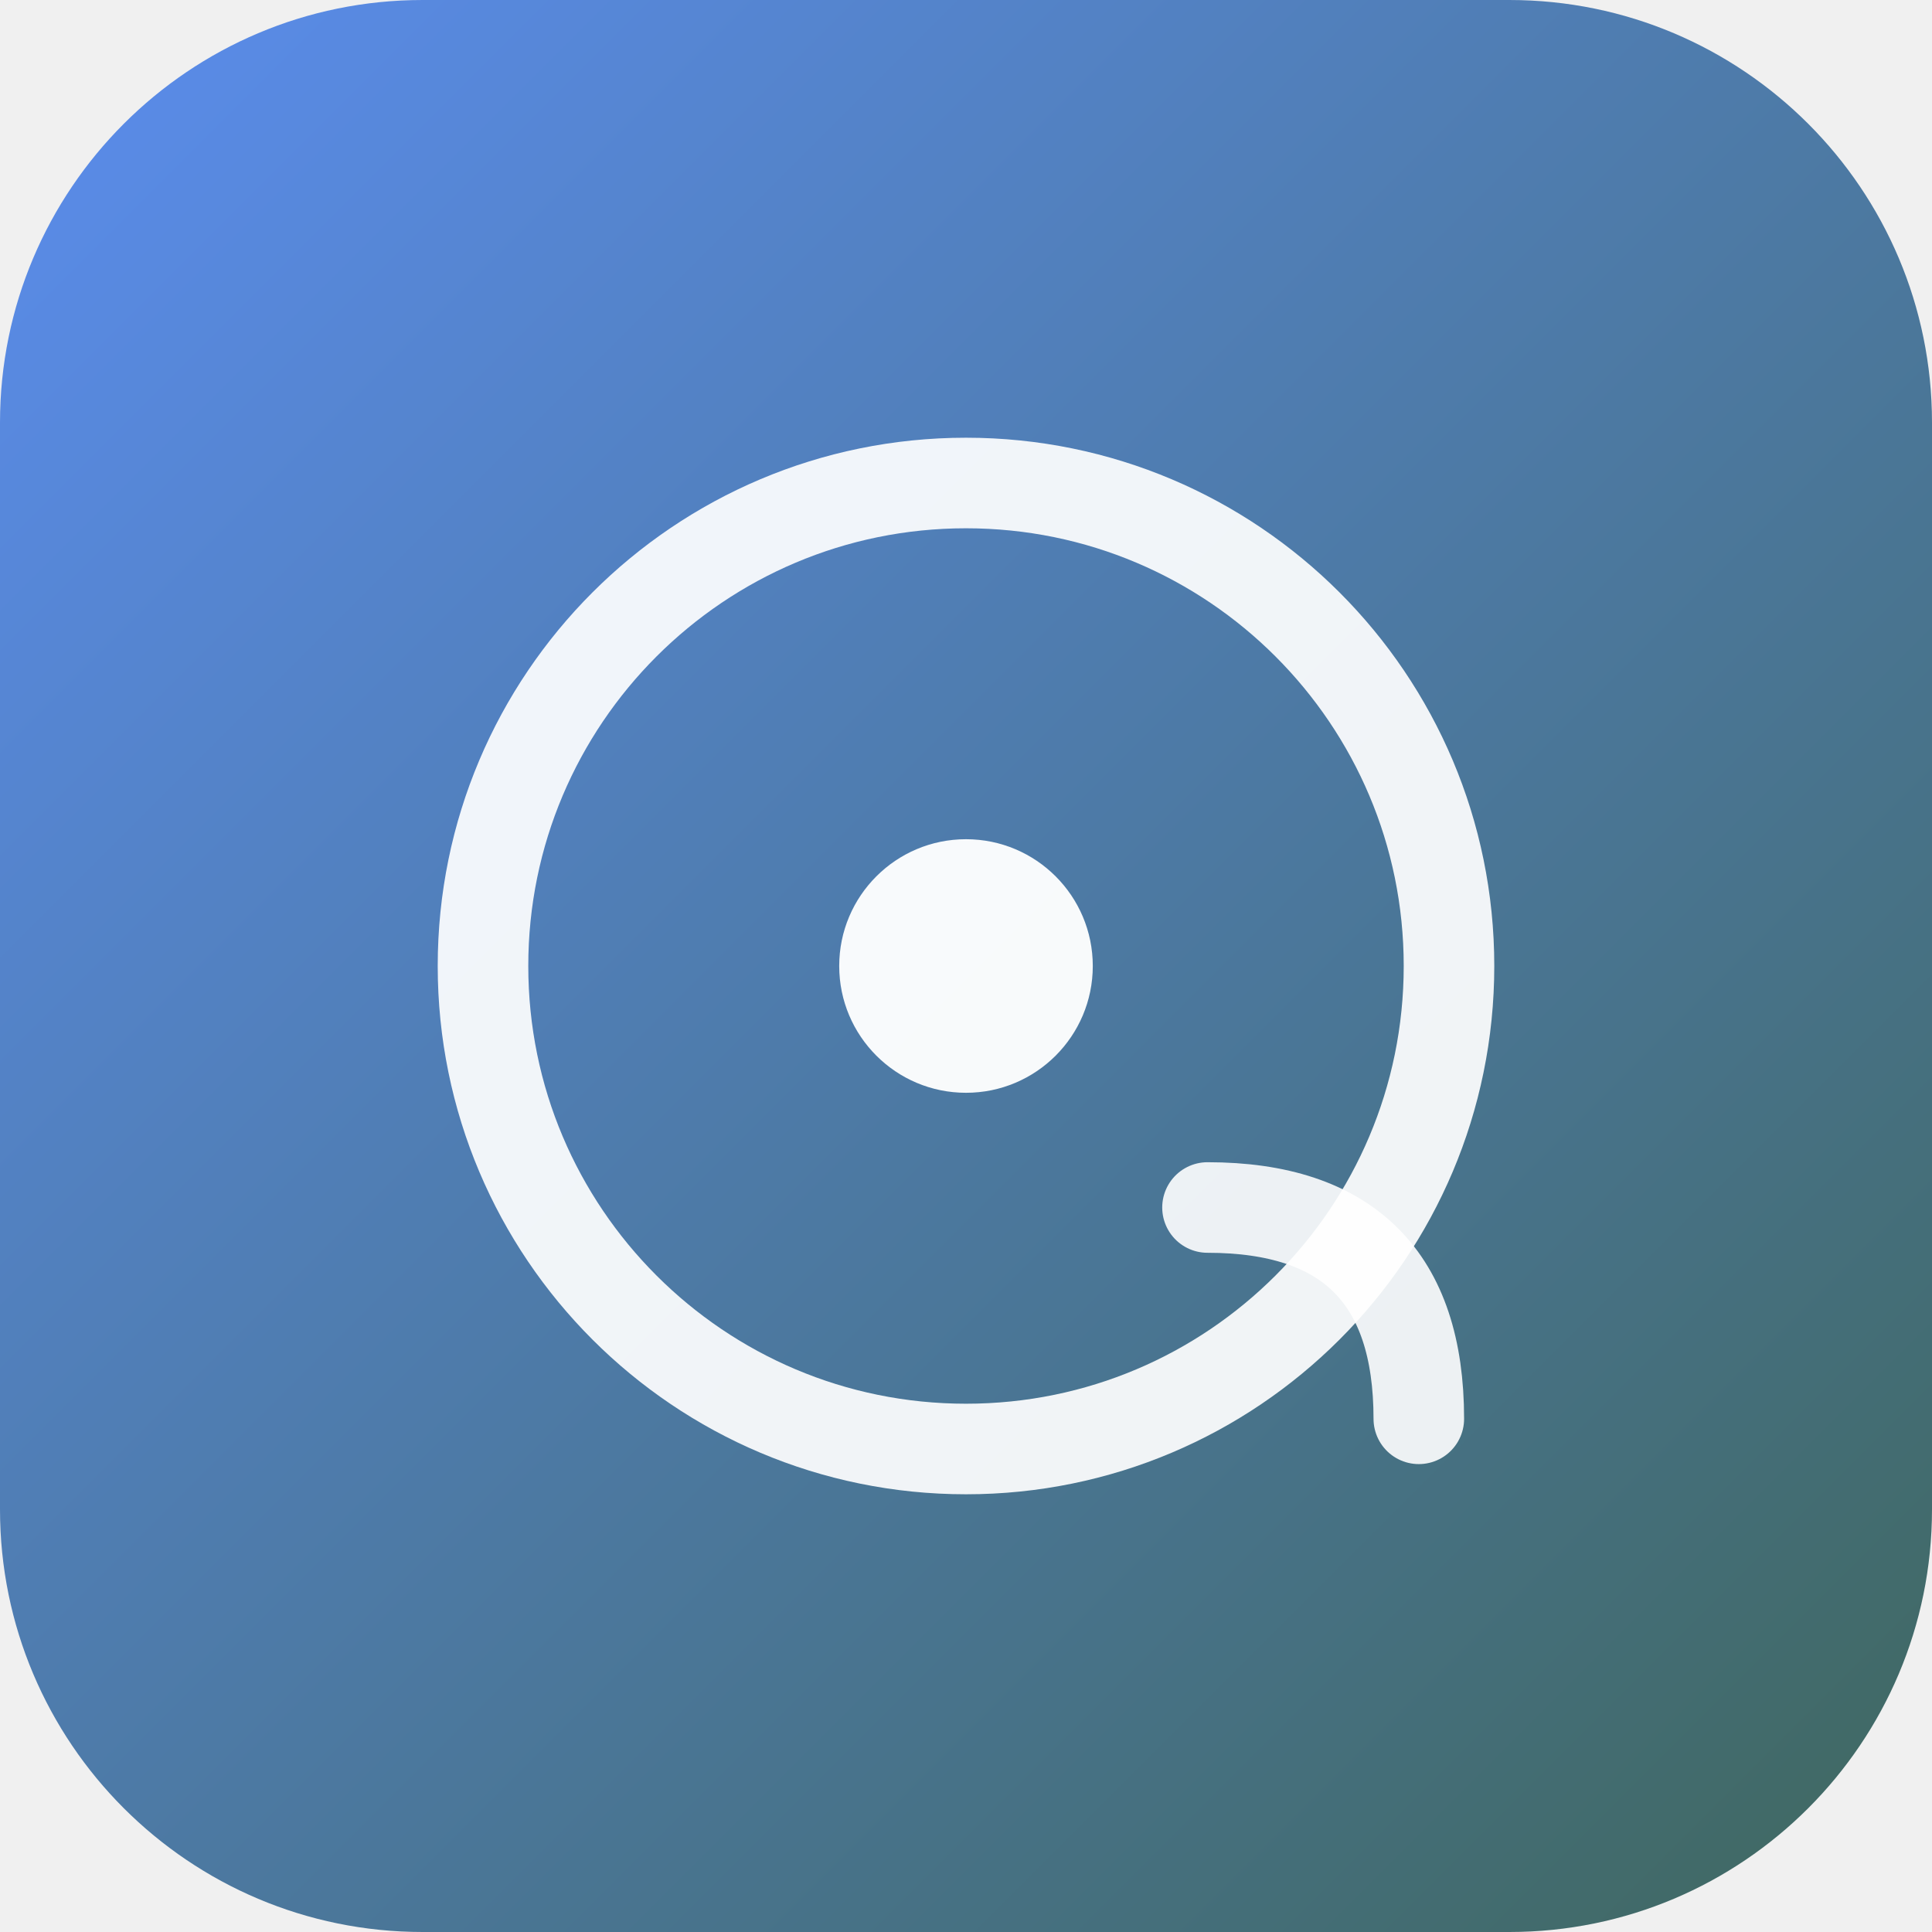
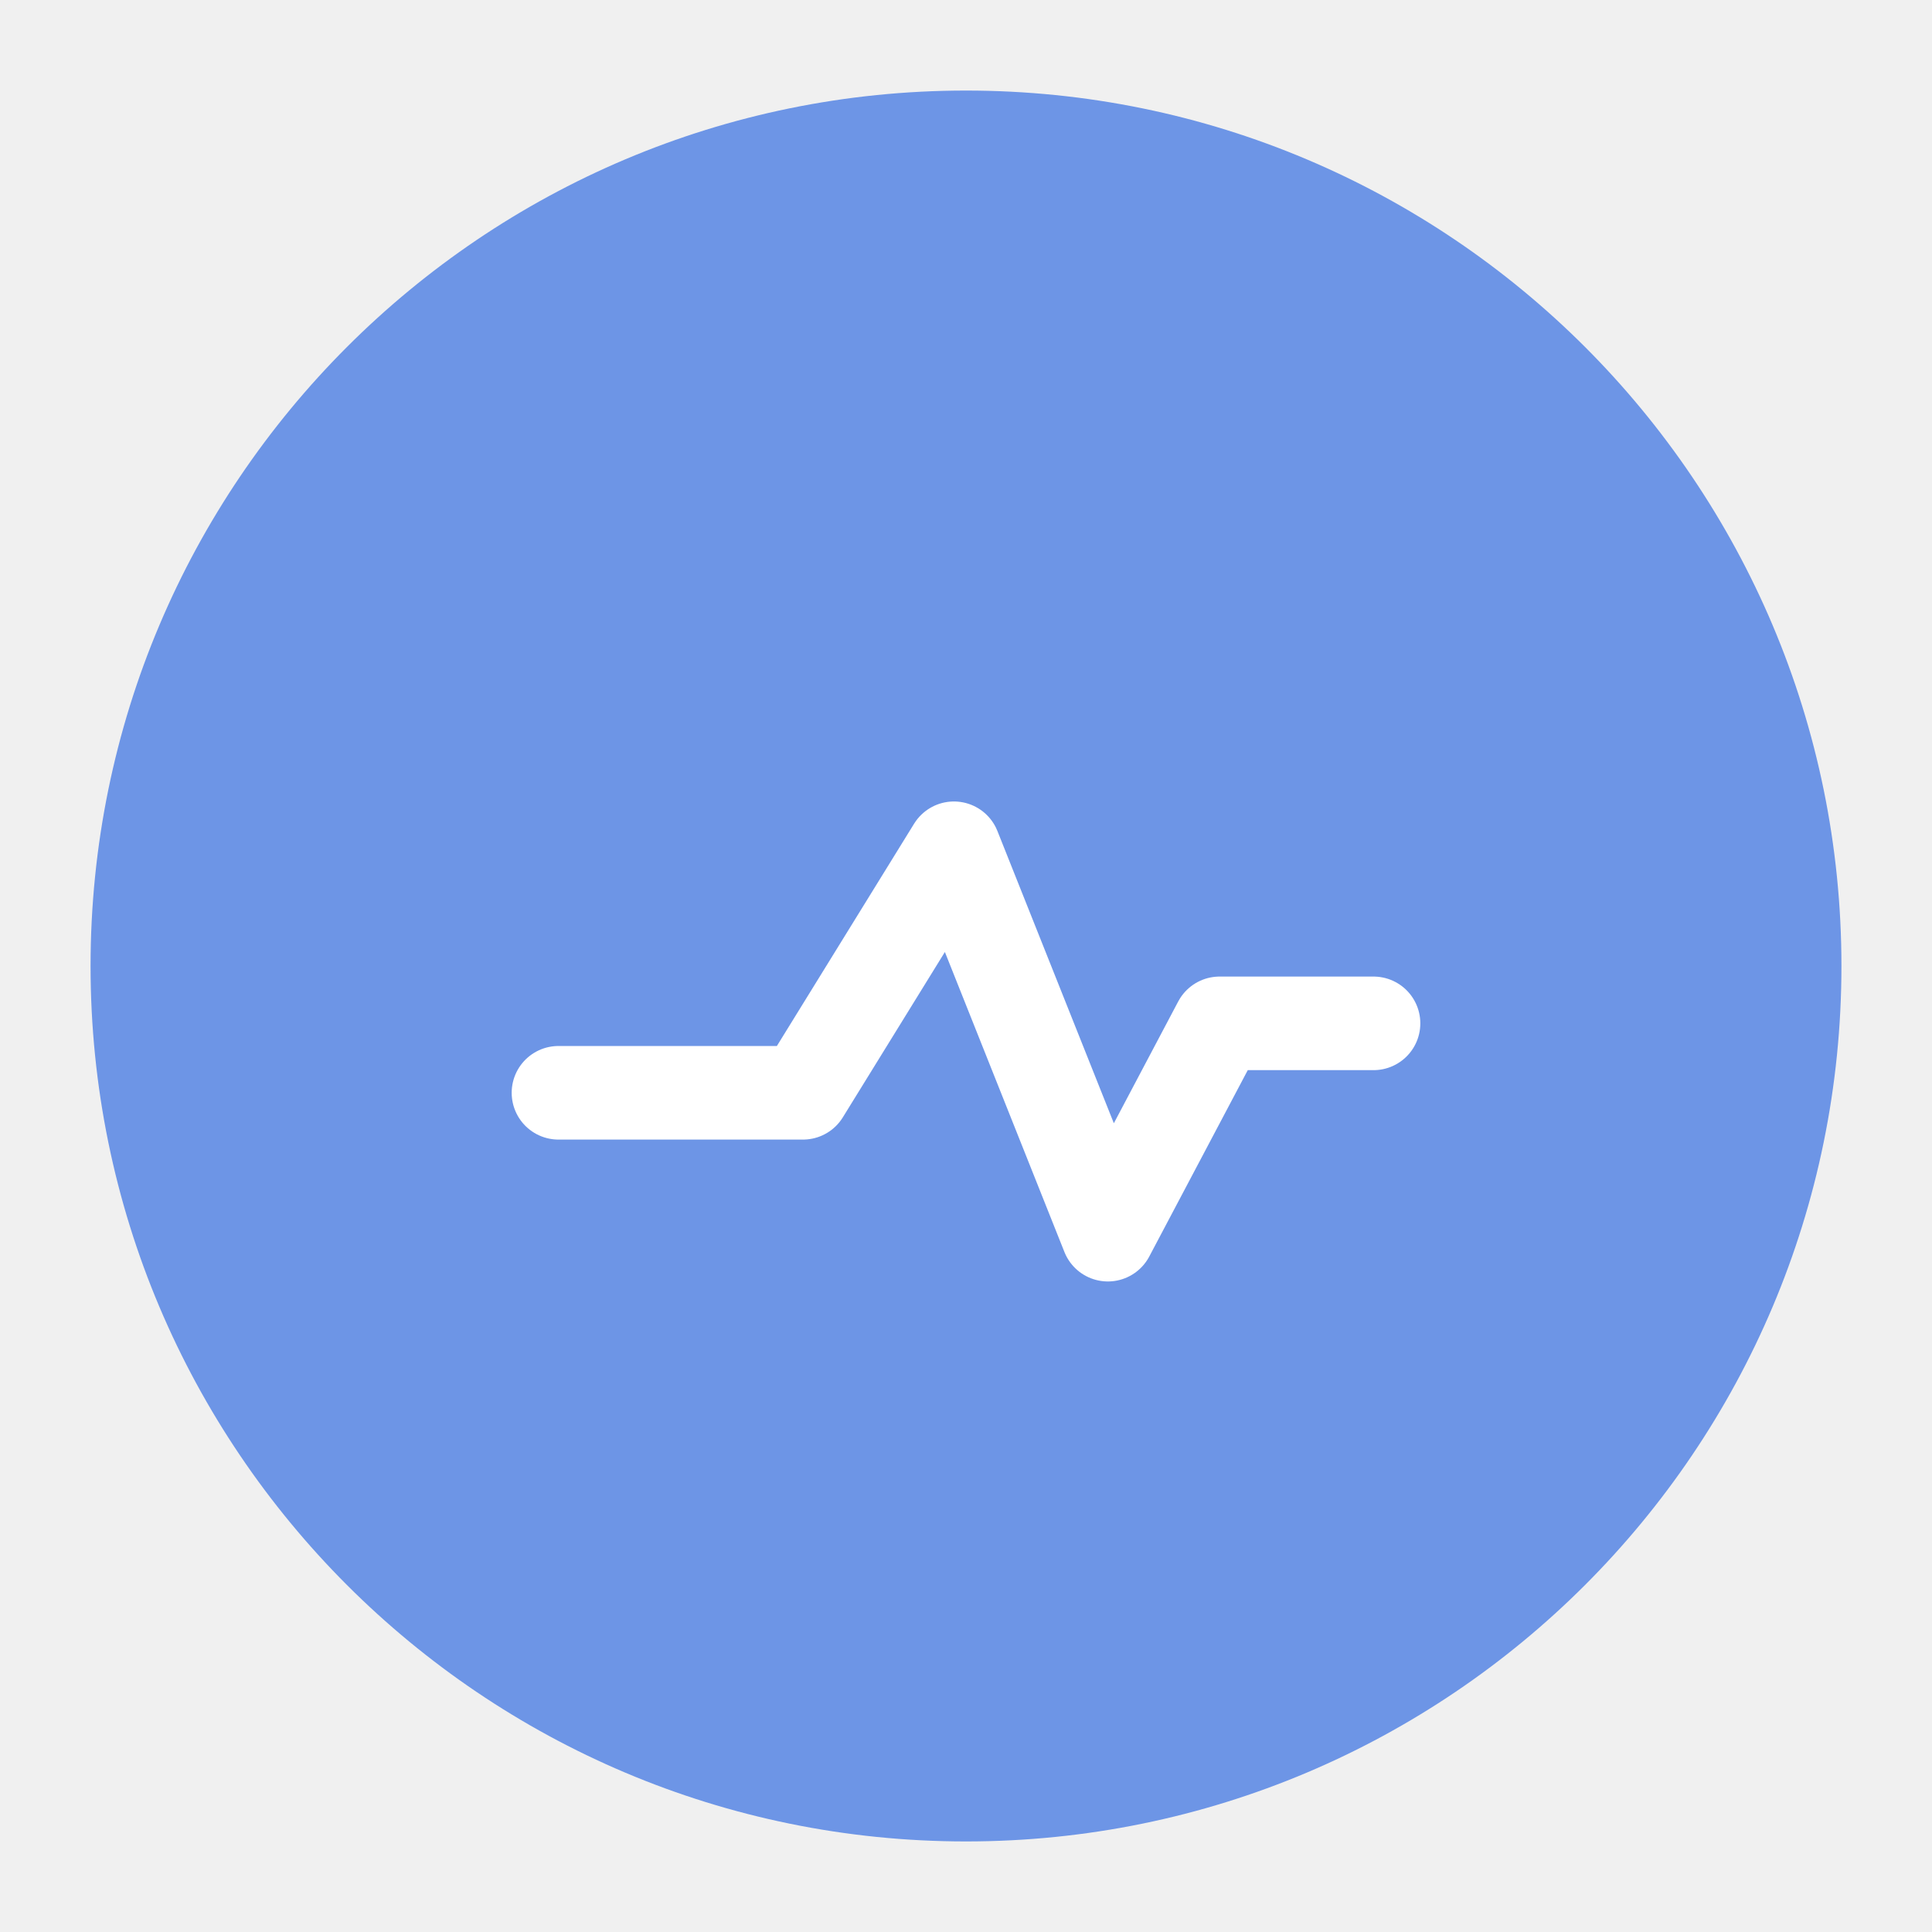
<svg xmlns="http://www.w3.org/2000/svg" viewBox="0 0 64 64" role="img" aria-labelledby="title desc">
-   <defs>
-     <linearGradient id="bg" x1="0" y1="0" x2="1" y2="1">
-       <stop offset="0%" stop-color="#5b8def" />
-       <stop offset="100%" stop-color="#3f675d" />
-     </linearGradient>
-   </defs>
-   <rect width="64" height="64" rx="14" fill="url(#bg)" />
-   <circle cx="32" cy="32" r="16" fill="none" stroke="#ffffff" stroke-opacity="0.92" stroke-width="3" />
-   <circle cx="32" cy="32" r="4.2" fill="#ffffff" fill-opacity="0.96" />
-   <path d="M40 40 Q47 40 47 47" fill="none" stroke="#ffffff" stroke-opacity="0.9" stroke-width="3" stroke-linecap="round" />
+   <circle cx="32" cy="32" r="29" fill="#6d95e6" />
+   <path d="M18.5 36.2h8.1l5-8.1 5.1 12.8 3.7-7h5.1" fill="none" stroke="#ffffff" stroke-width="3.1" stroke-linecap="round" stroke-linejoin="round" />
</svg>
